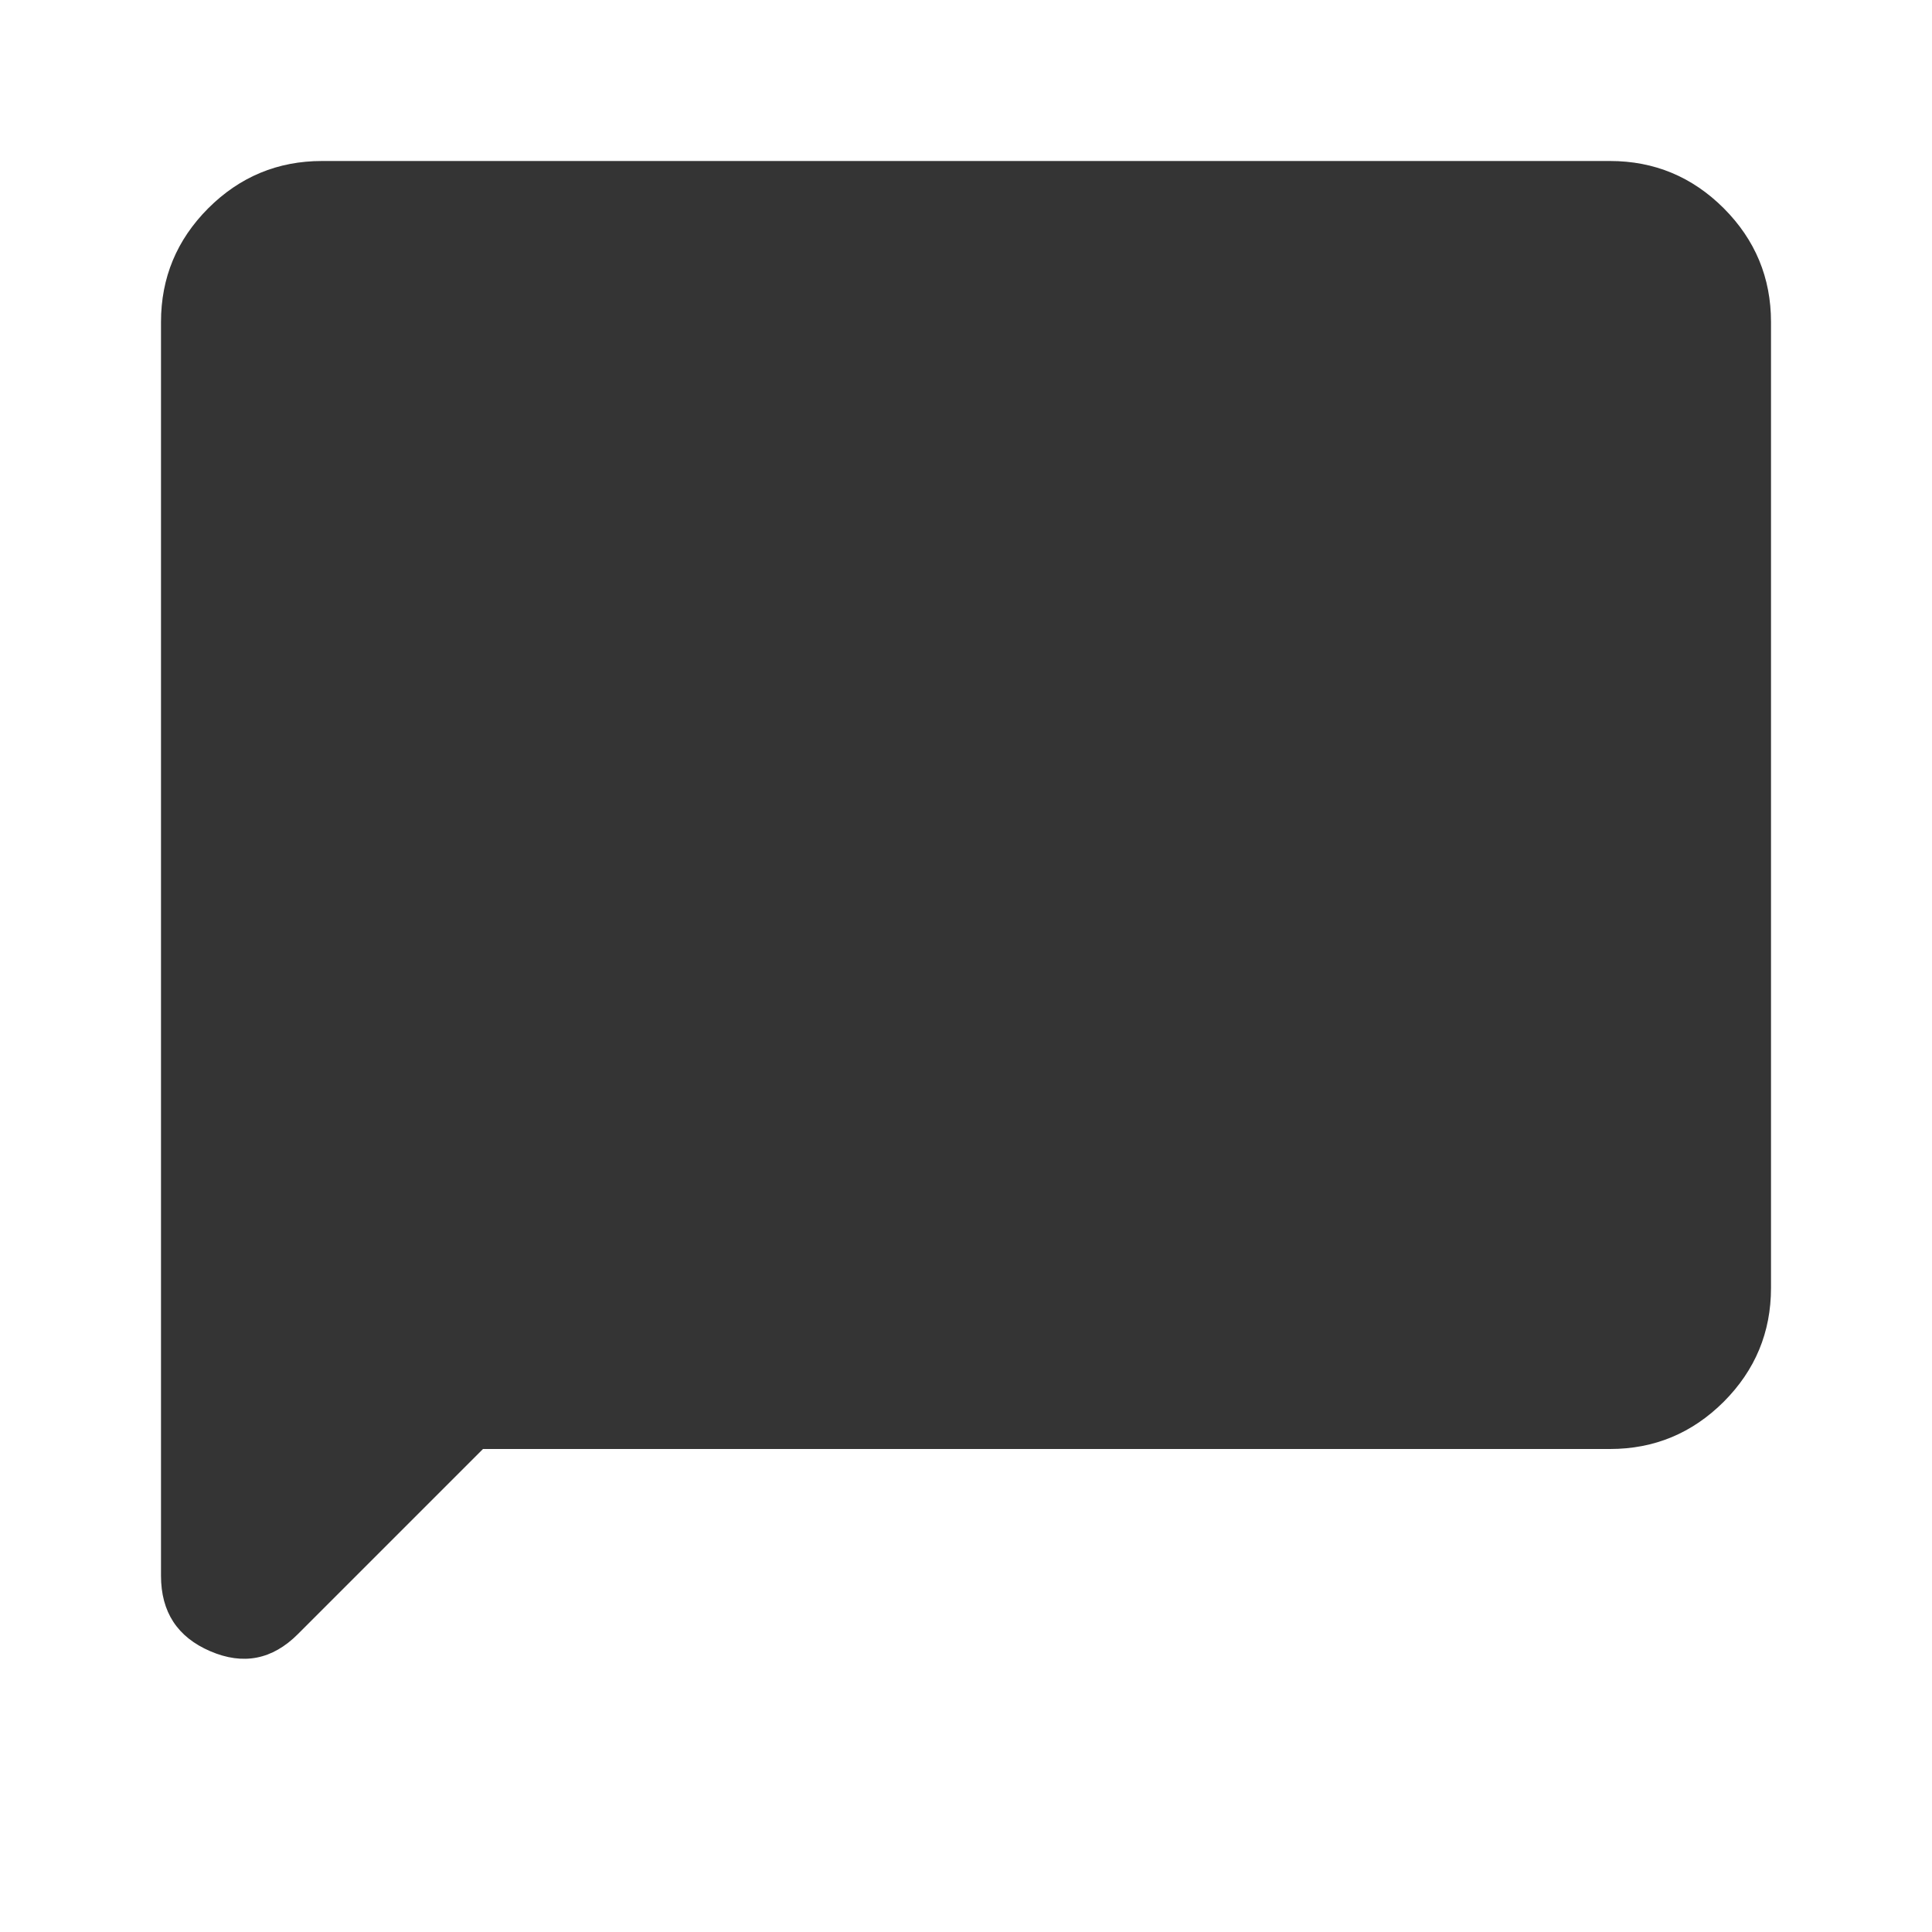
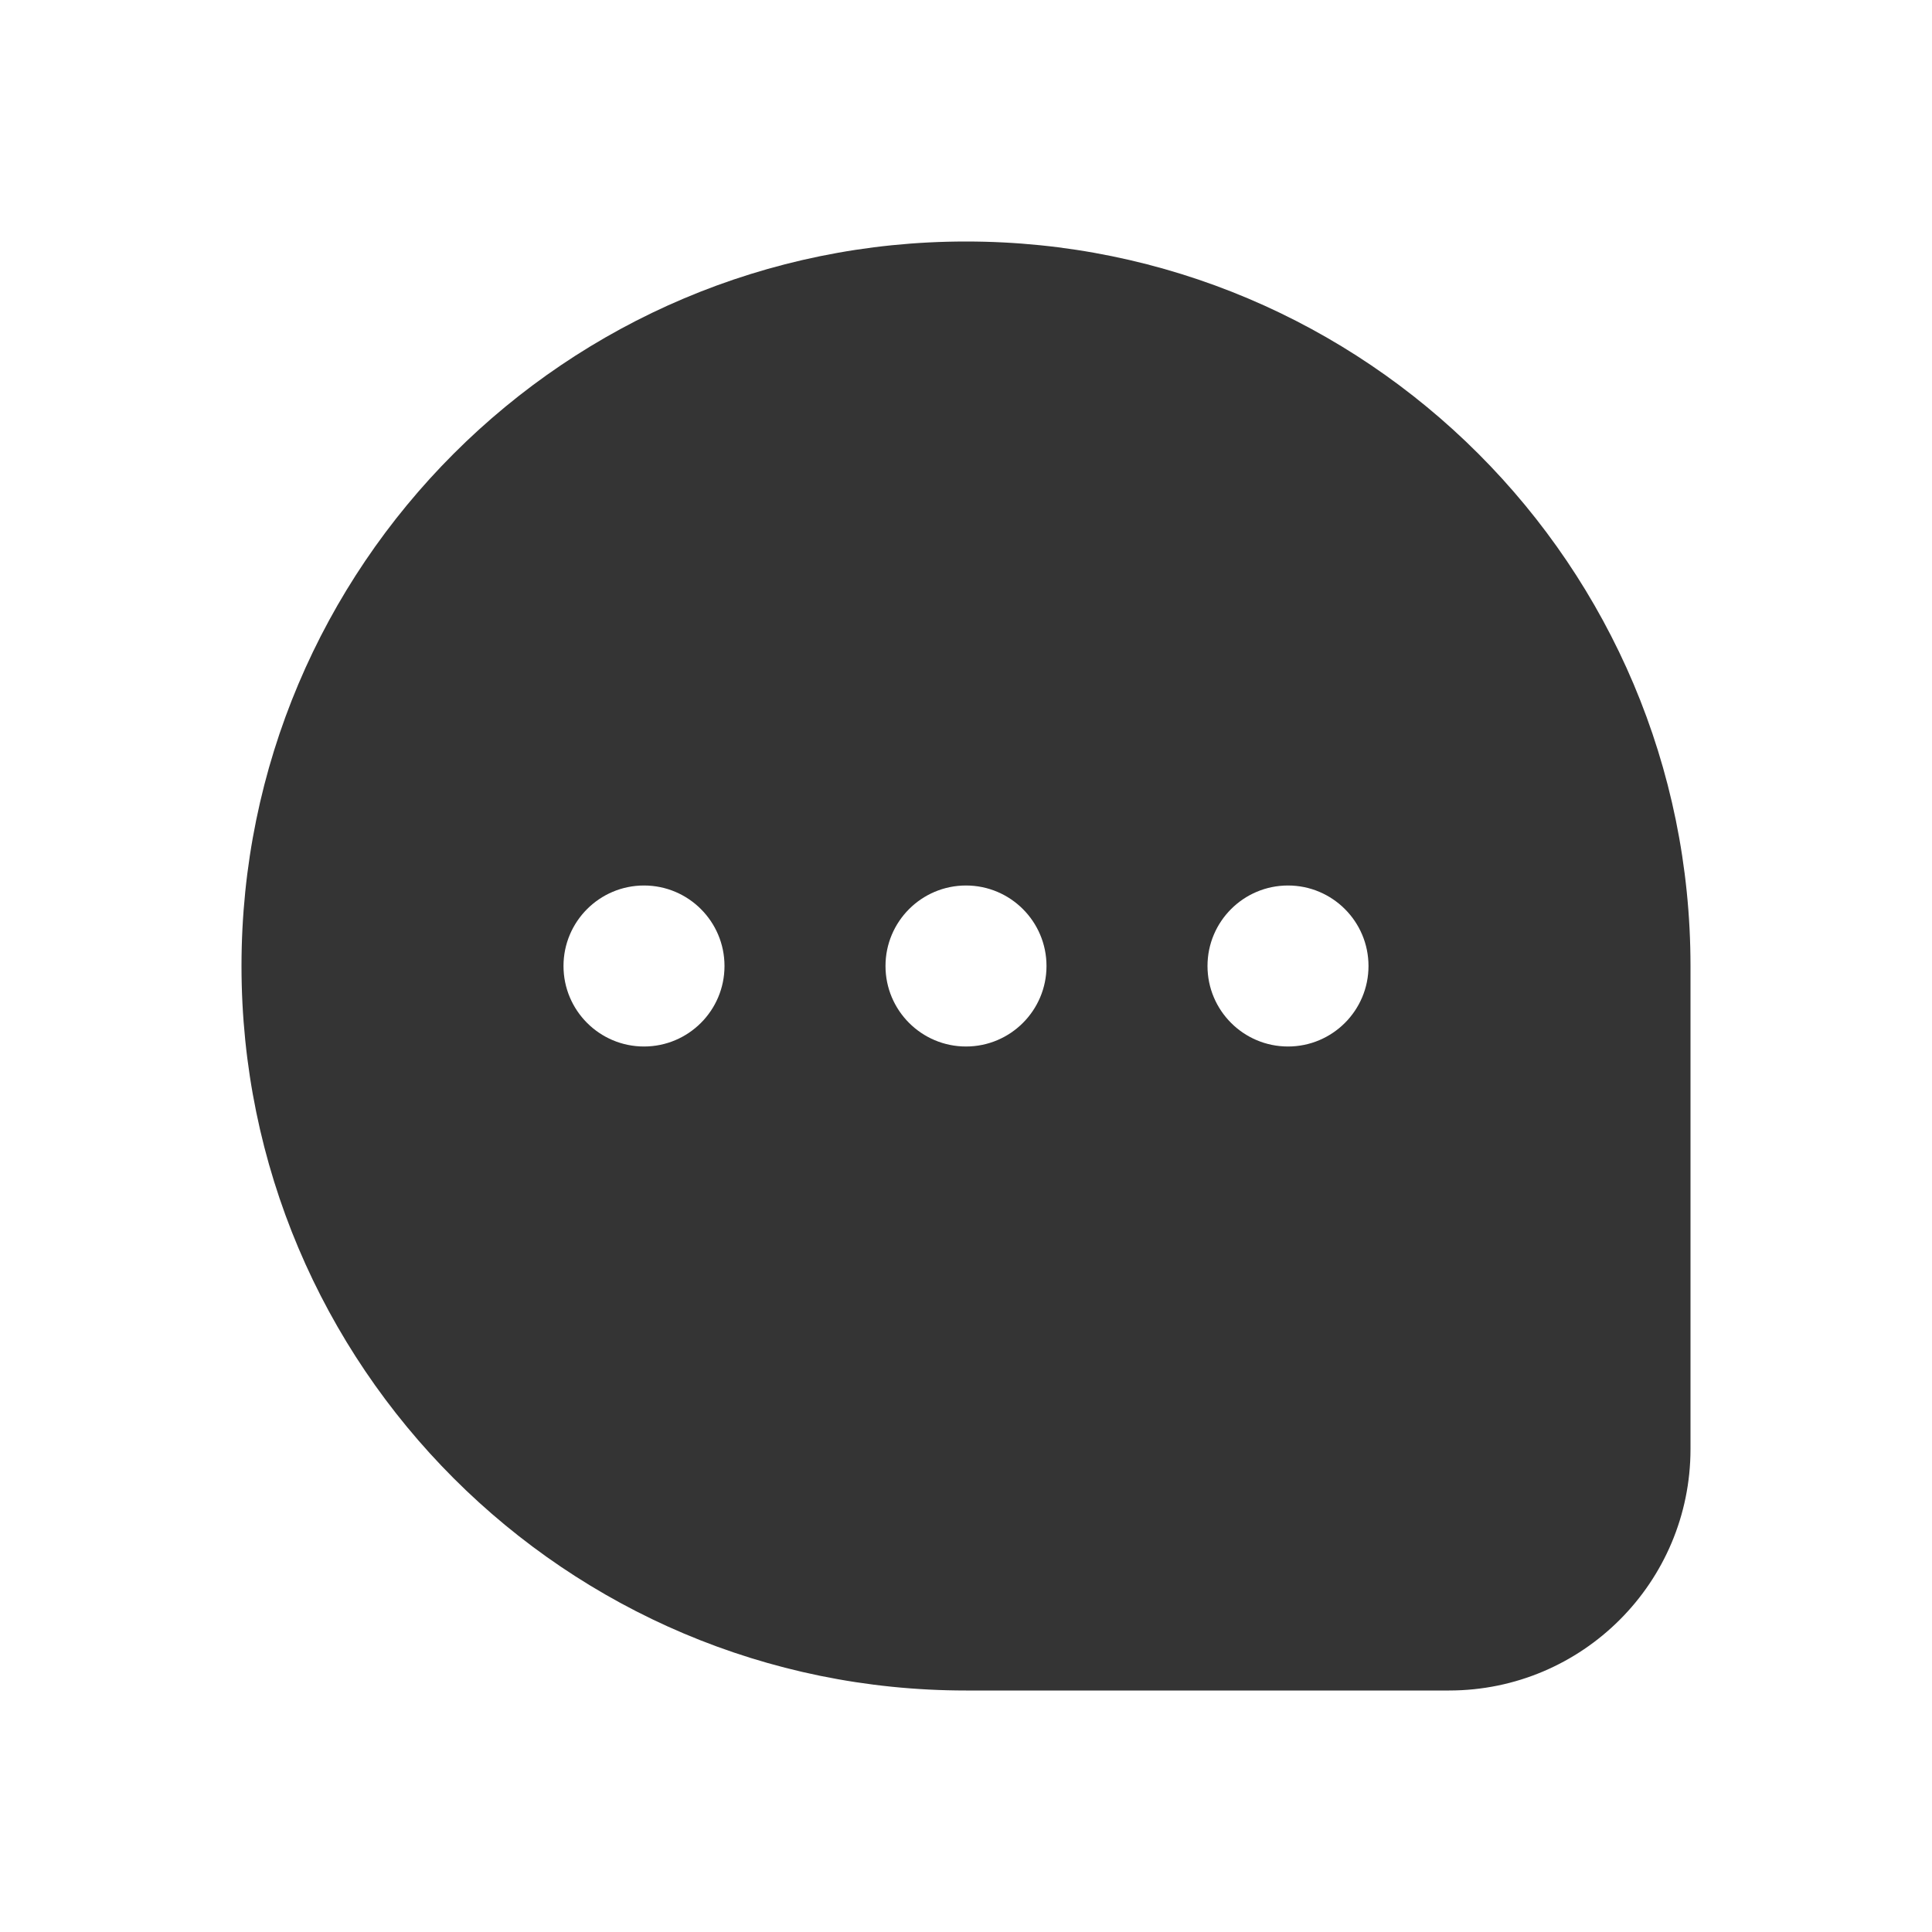
<svg xmlns="http://www.w3.org/2000/svg" width="24" height="24" viewBox="0 0 24 24" fill="none">
-   <path d="M6 18L3.7 20.3C3.383 20.617 3.021 20.688 2.612 20.512C2.204 20.337 2 20.025 2 19.575V4C2 3.45 2.196 2.979 2.587 2.587C2.979 2.196 3.45 2 4 2H20C20.55 2 21.021 2.196 21.413 2.587C21.804 2.979 22 3.45 22 4V16C22 16.55 21.804 17.021 21.413 17.413C21.021 17.804 20.55 18 20 18H6Z" fill="#343434" />
+   <path fill-rule="evenodd" clip-rule="evenodd" d="M12 3C16.971 3 21 7.029 21 12V18C21 19.657 19.657 21 18 21H12C7.029 21 3 16.971 3 12C3 7.029 7.029 3 12 3ZM8 11C7.448 11 7 11.448 7 12C7 12.552 7.448 13 8 13C8.552 13 9 12.552 9 12C9 11.448 8.552 11 8 11ZM12 11C11.448 11 11 11.448 11 12C11 12.552 11.448 13 12 13C12.552 13 13 12.552 13 12C13 11.448 12.552 11 12 11ZM16 11C15.448 11 15 11.448 15 12C15 12.552 15.448 13 16 13C16.552 13 17 12.552 17 12C17 11.448 16.552 11 16 11Z" fill="#343434" />
</svg>
